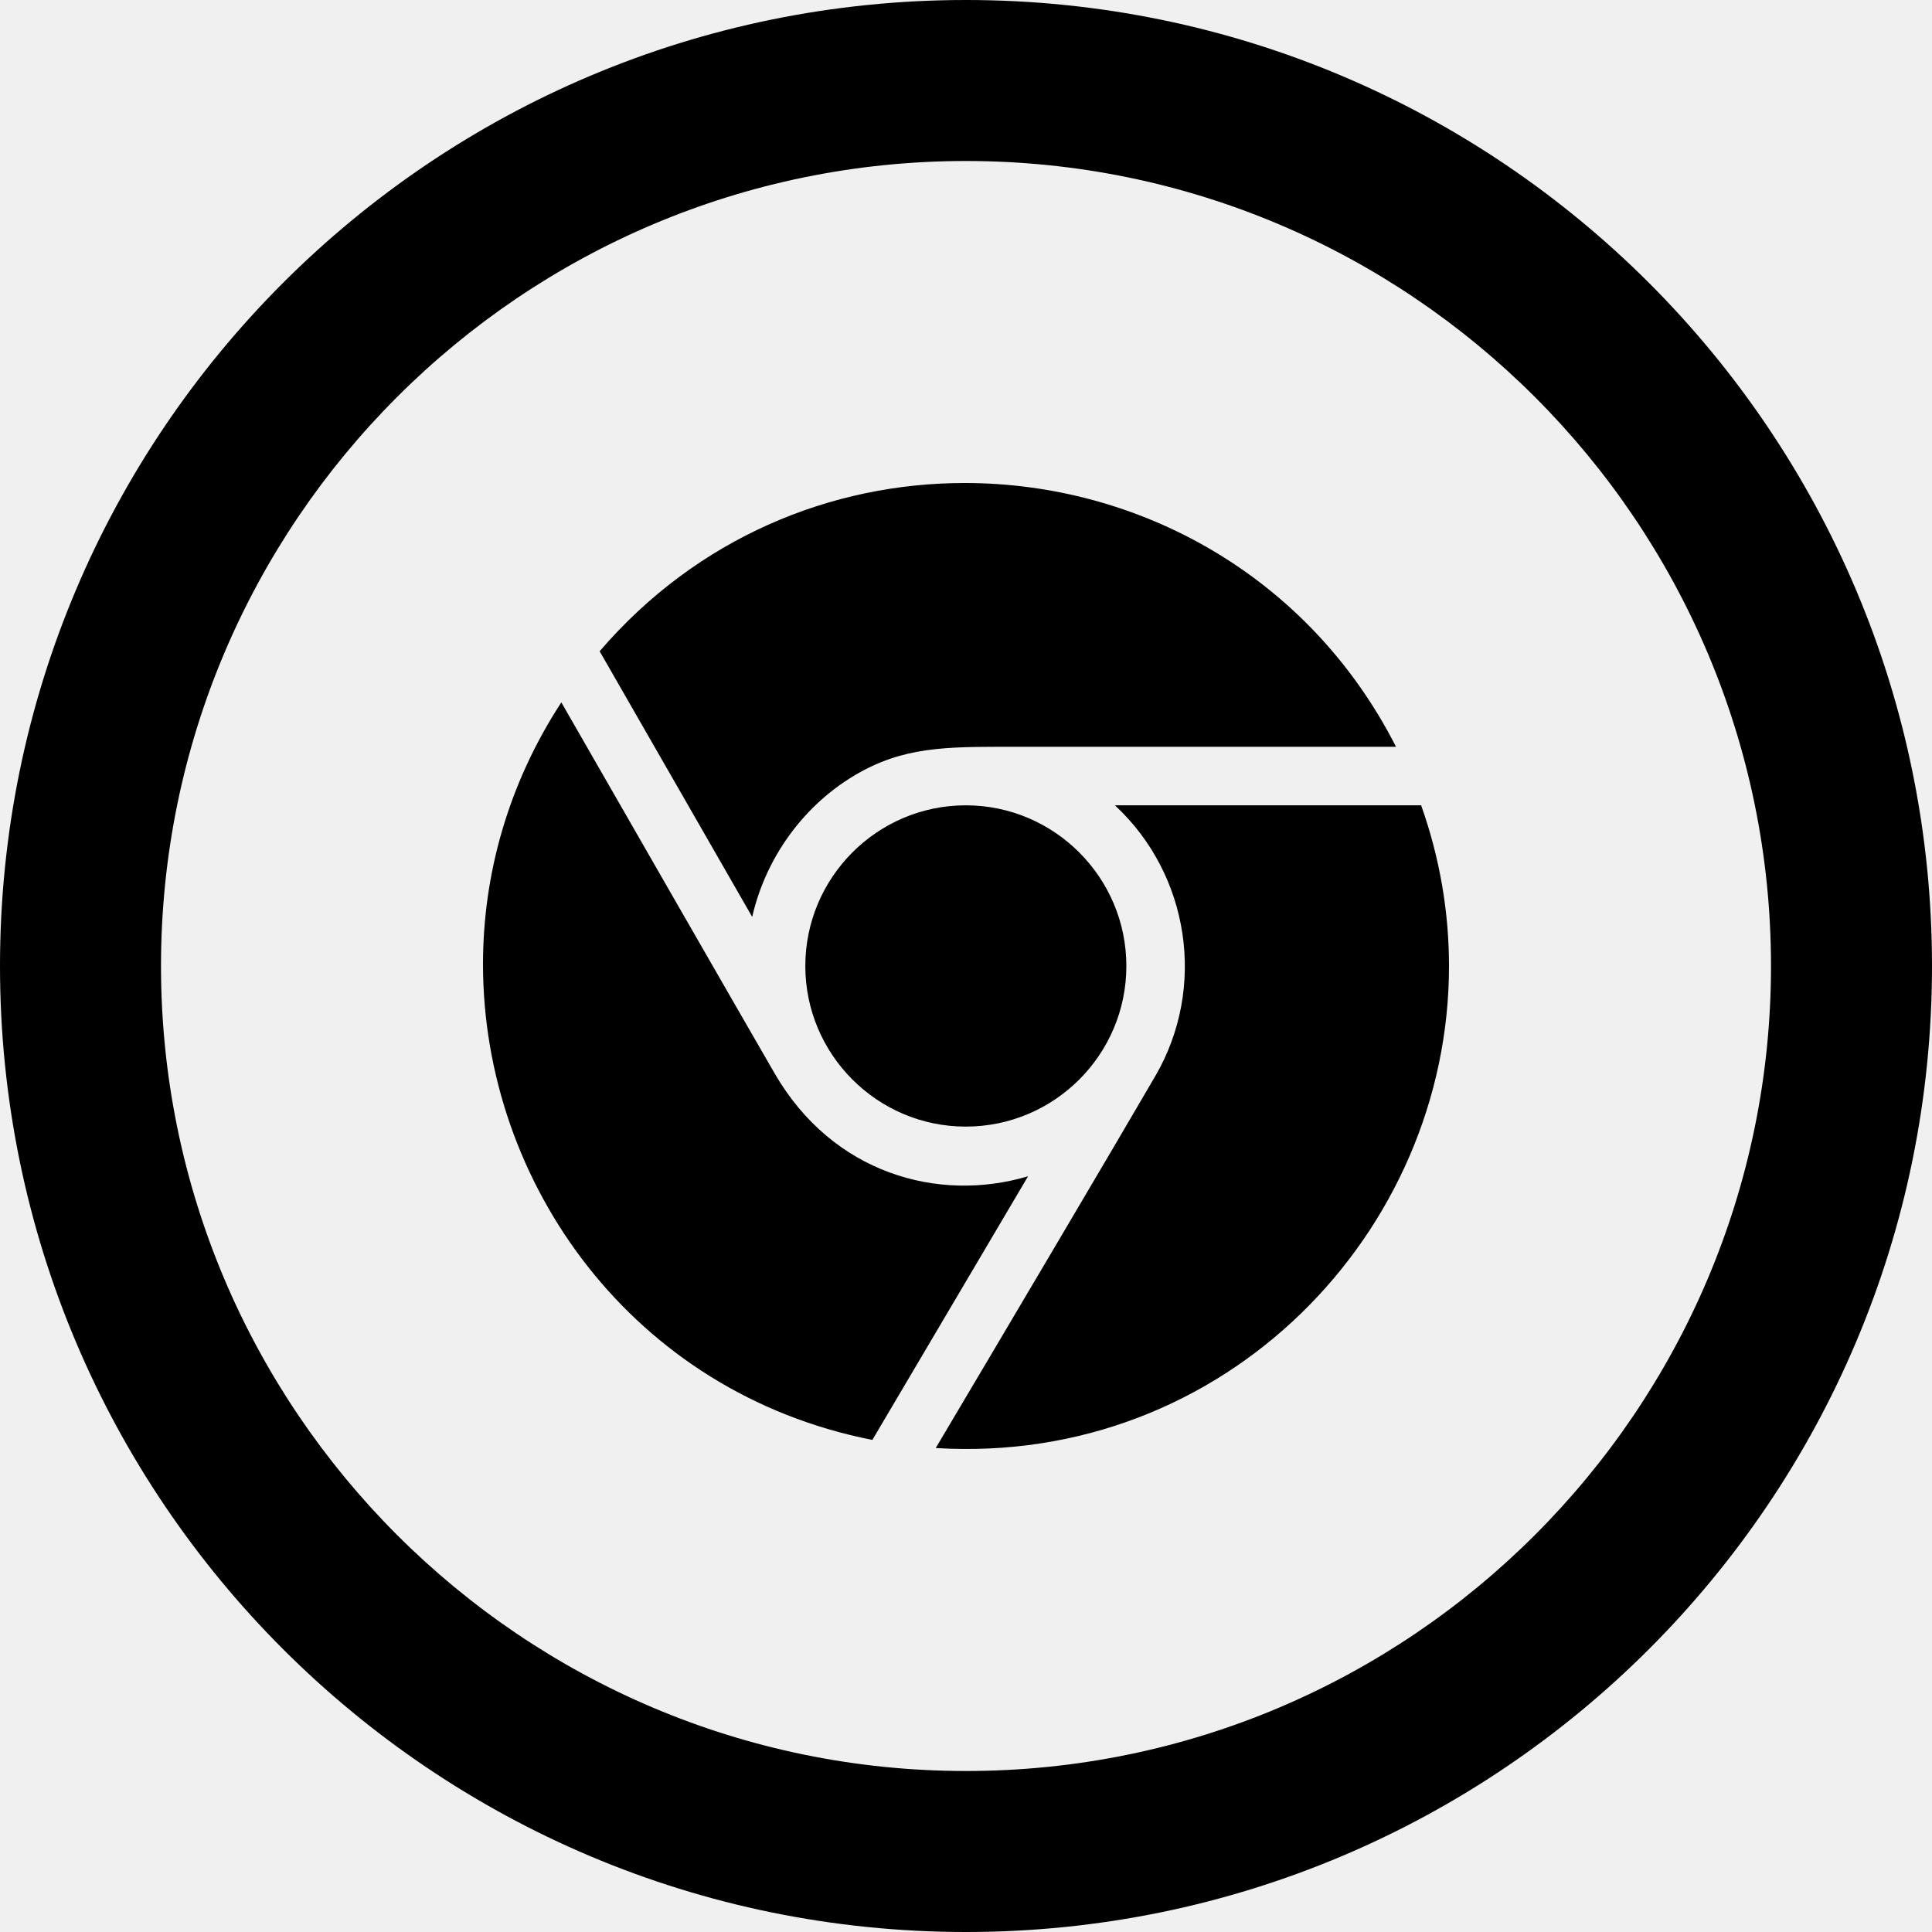
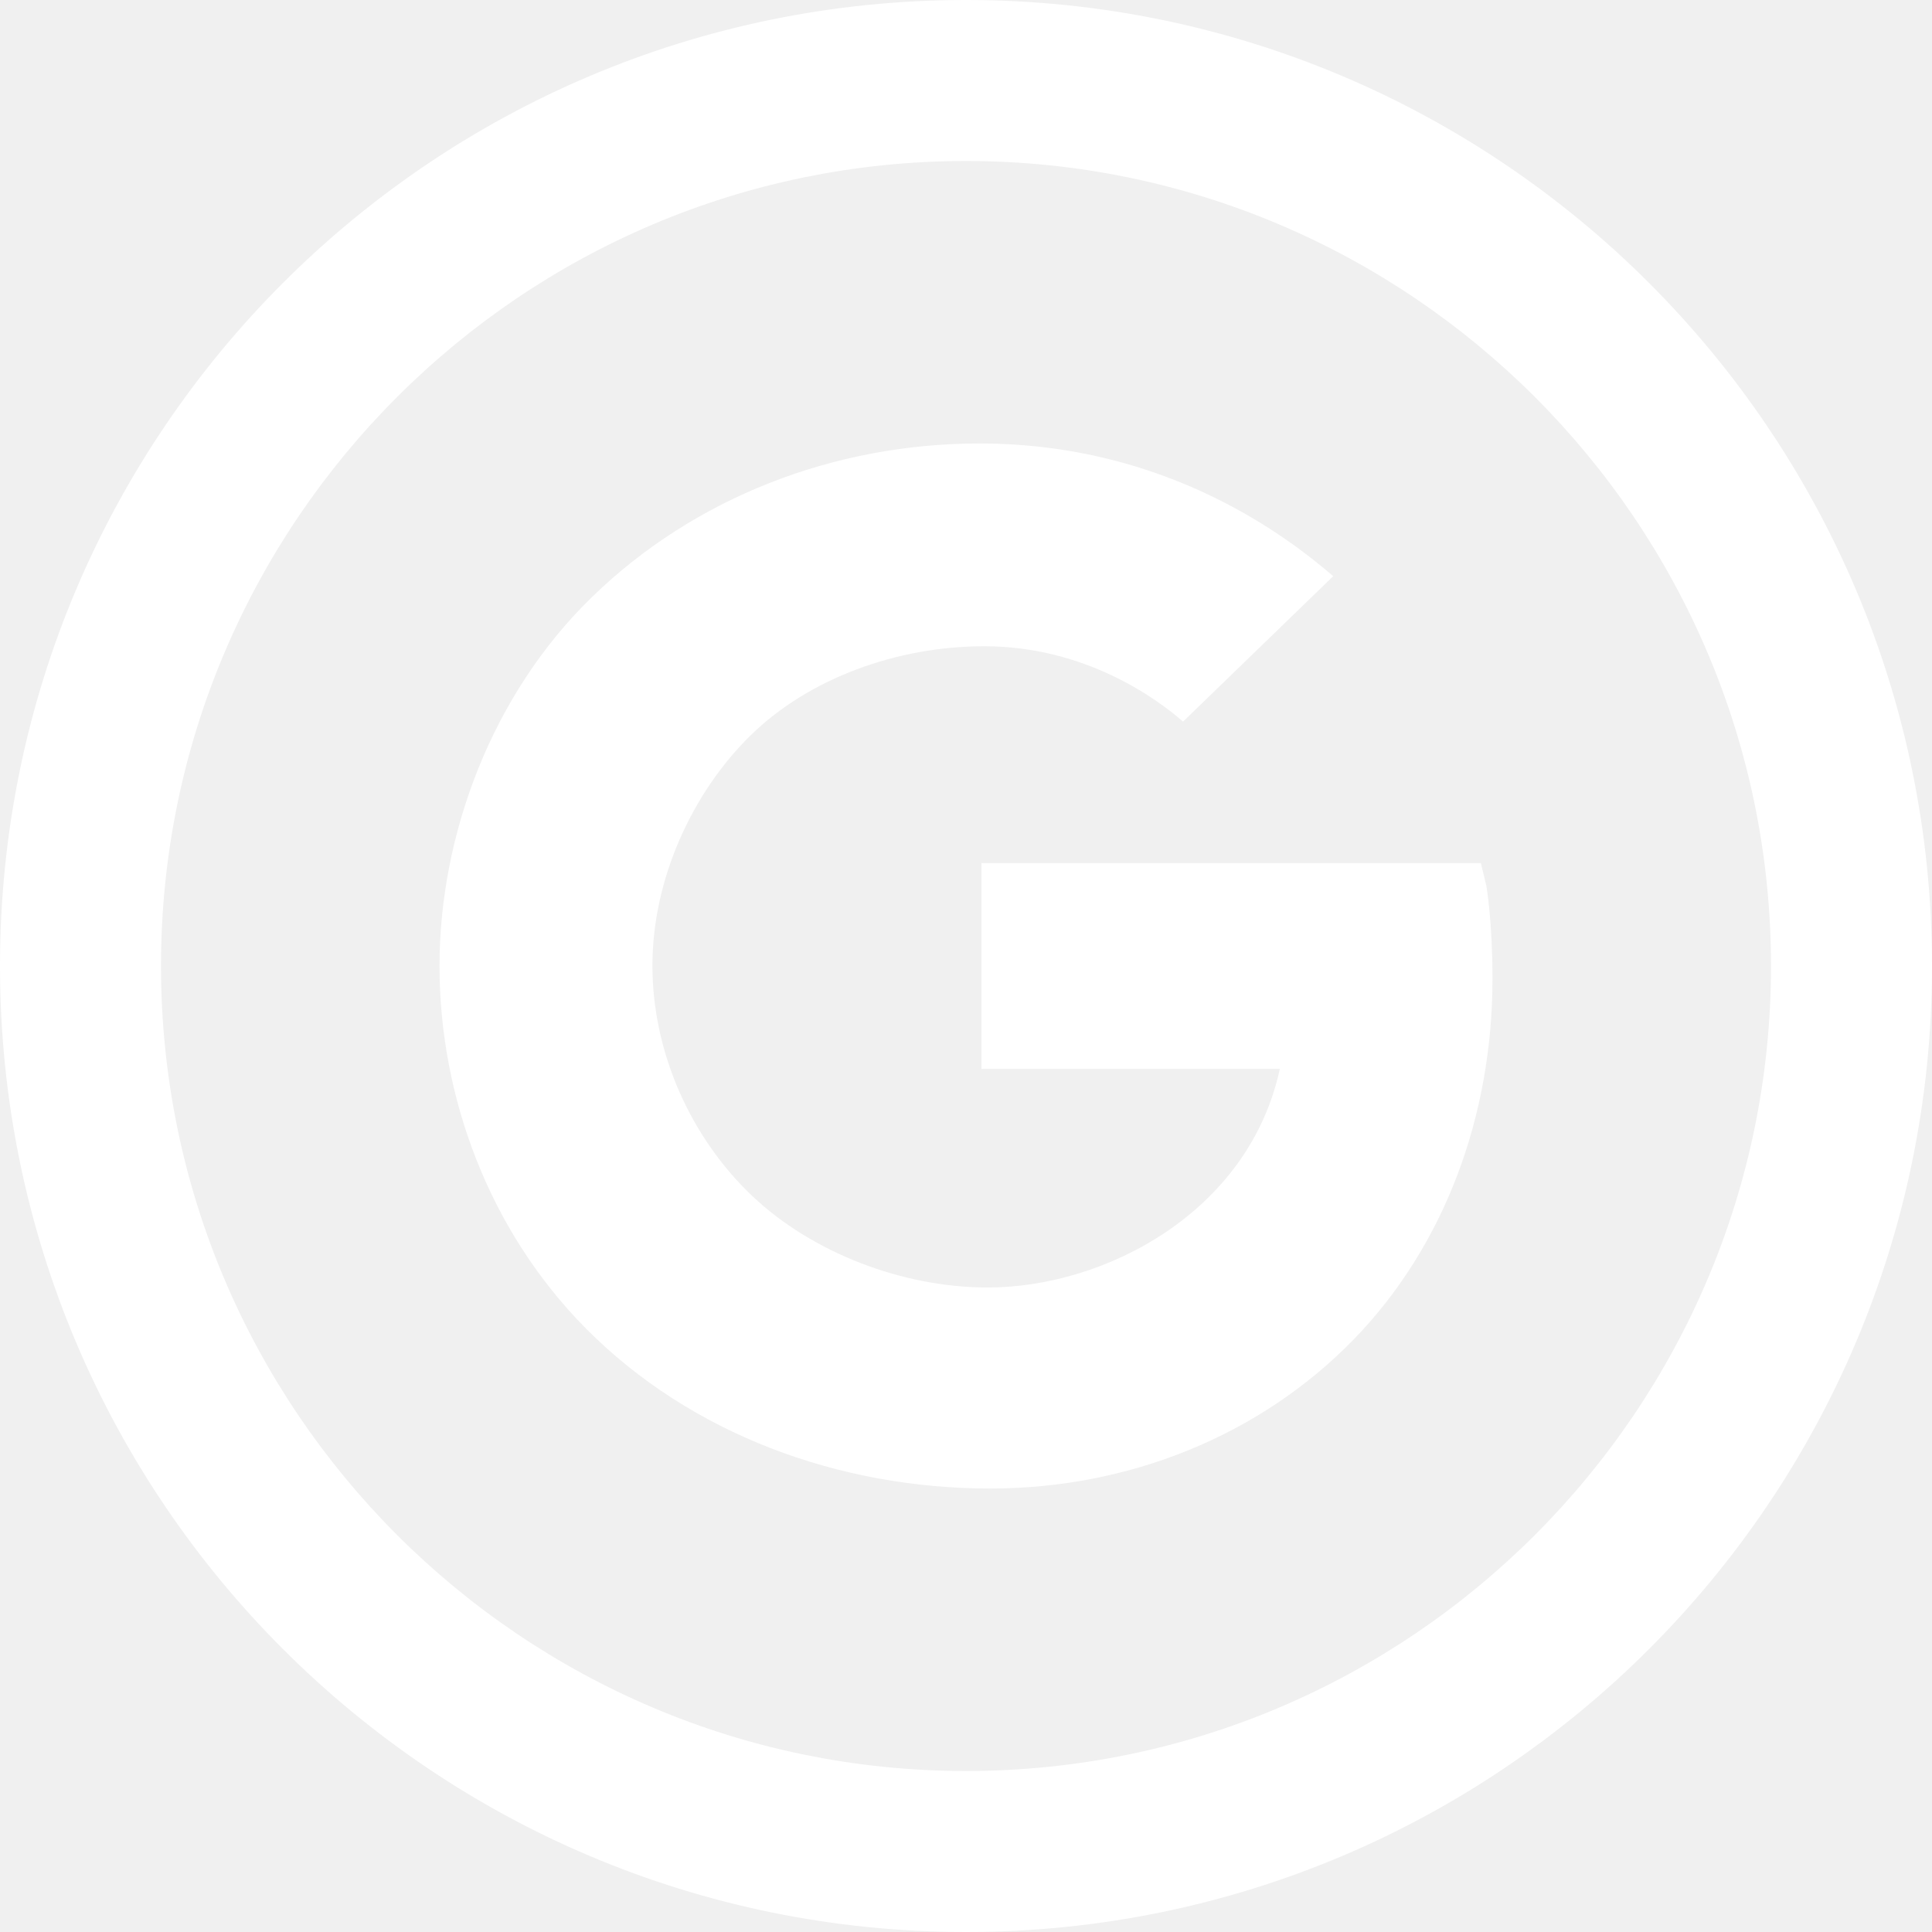
- <svg xmlns="http://www.w3.org/2000/svg" width="24" height="24" viewBox="0 0 24 24">
-   <path d="M12 2c5.514 0 10 4.486 10 10s-4.486 10-10 10-10-4.486-10-10 4.486-10 10-10zm0-2c-6.627 0-12 5.373-12 12s5.373 12 12 12 12-5.373 12-12-5.373-12-12-12zm-4.551 8.09c1.214-1.414 2.881-2.09 4.535-2.09 2.145 0 4.267 1.136 5.358 3.277h-4.646c-.837 0-1.378-.019-1.964.29-.687.362-1.207 1.034-1.388 1.823l-1.895-3.3zm2.555 3.91c0 1.1.895 1.995 1.993 1.995 1.101 0 1.995-.895 1.995-1.995s-.895-1.996-1.995-1.996c-1.099 0-1.993.896-1.993 1.996zm2.767 2.612c-1.119.333-2.428-.037-3.146-1.274-.547-.946-1.994-3.467-2.652-4.613-.665 1.02-.973 2.146-.973 3.253 0 2.724 1.863 5.325 4.837 5.909l1.934-3.275zm1.079-4.608c.933.867 1.136 2.271.504 3.359-.476.82-1.993 3.384-2.73 4.625 3.595.221 6.376-2.68 6.376-5.986 0-.657-.109-1.33-.346-1.998h-3.804z" />
+ <svg xmlns="http://www.w3.org/2000/svg" width="24" height="24" fill-rule="evenodd" clip-rule="evenodd" image-rendering="optimizeQuality" shape-rendering="geometricPrecision" text-rendering="geometricPrecision" viewBox="0 0 24 24" id="tiktok" version="1.1" xml:space="preserve">
+   <defs id="defs7" />
+   <path id="path113" d="M 12,2.5e-7 C 5.373,2.5e-7 2.5e-7,5.373 2.5e-7,12 2.5e-7,18.627 5.373,24 12,24 18.627,24 24,18.627 24,12 24,5.373 18.627,2.5e-7 12,2.5e-7 Z m 0,2 c 5.514,0 10,4.486 10,10 0,5.514 -4.486,10 -10,10 C 6.486,22 2,17.514 2,12 2,6.486 6.486,2 12,2 Z" style="fill:#ffffff" />
+   <g style="overflow:hidden;fill:#ffffff" id="g181" transform="matrix(0.0160298,0,0,0.01560689,3.792743,4.007712)">
+     <path d="M 915.2,448 911,430.2 H 524 V 594 h 231.2 c -24,114 -135.4,174 -226.4,174 -66.2,0 -136,-27.8 -182.2,-72.6 -47.4,-46 -77.6,-113.8 -77.6,-183.6 0,-69 31,-138 76.2,-183.4 45,-45.2 113.2,-70.8 181,-70.8 77.6,0 133.2,41.2 154,60 L 796.6,201.8 c -34.2,-30 -128,-105.6 -274.2,-105.6 -112.8,0 -221,43.2 -300,122 C 144.4,295.8 104,408 104,512 c 0,104 38.2,210.8 113.8,289 80.8,83.4 195.2,127 313,127 107.2,0 208.8,-42 281.2,-118.2 71.2,-75 108,-178.8 108,-287.6 0,-45.8 -4.6,-73 -4.8,-74.2 z" id="path172" style="fill:#ffffff" />
+   </g>
</svg>
